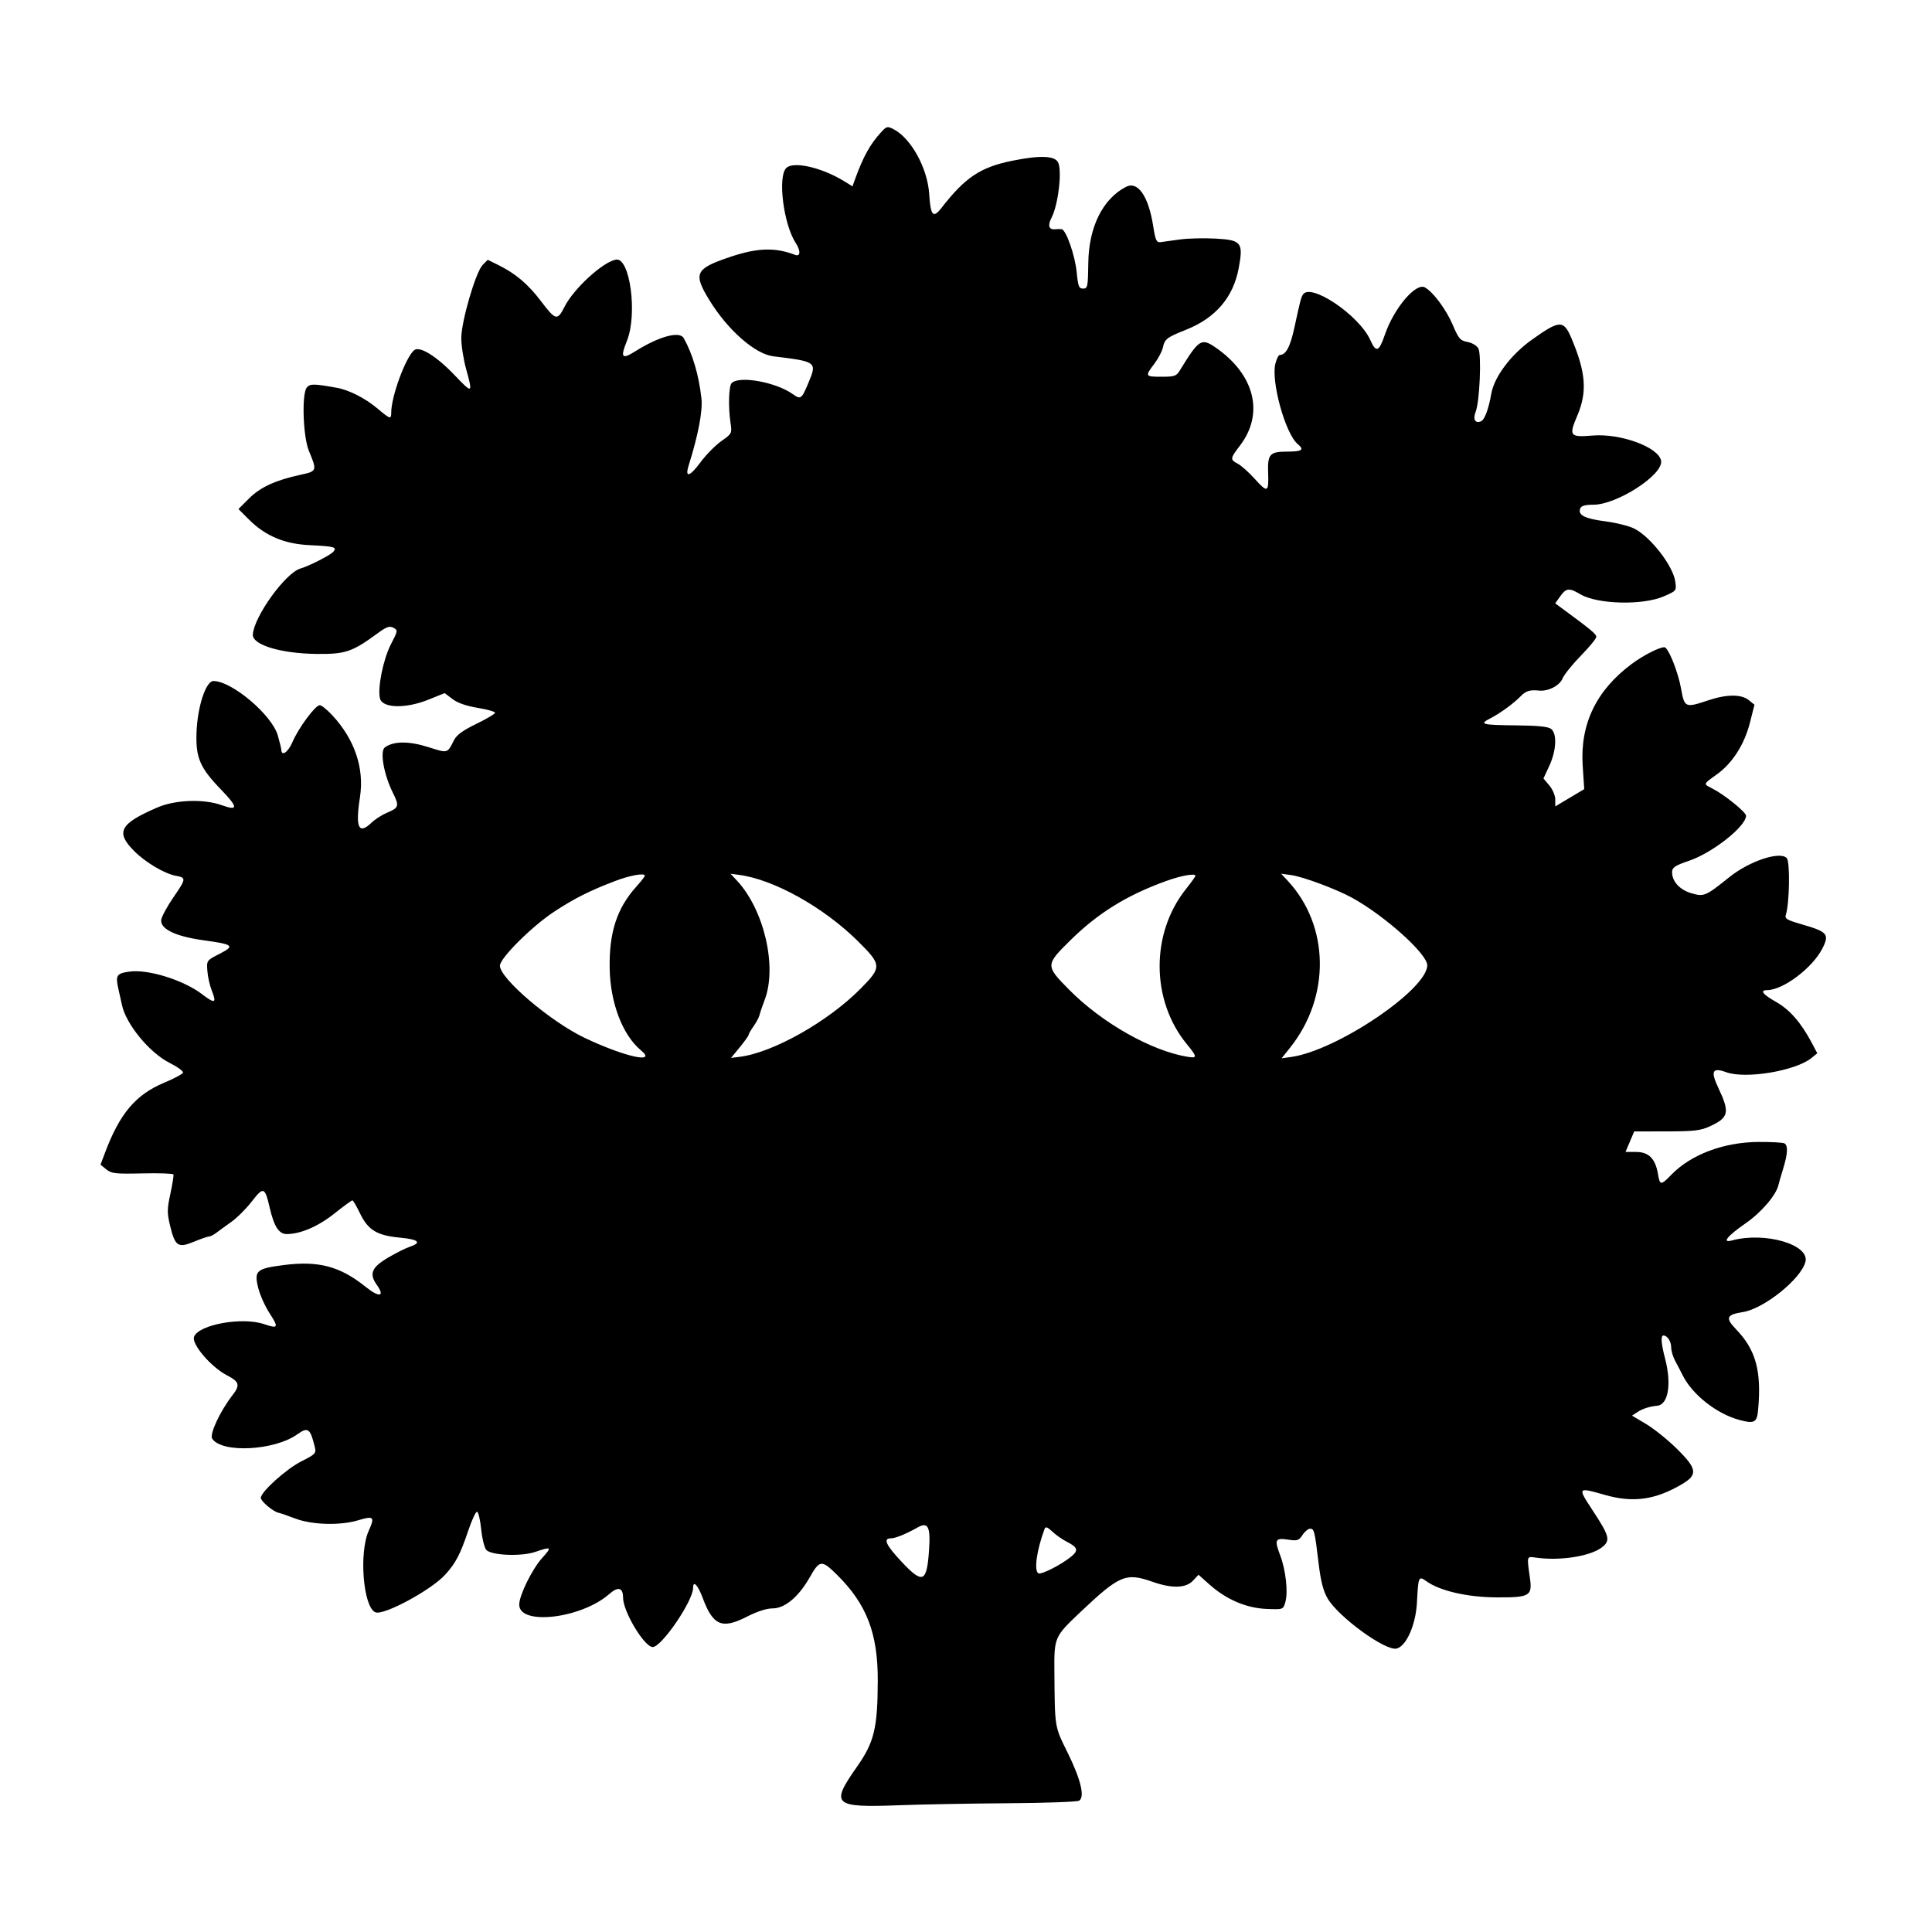
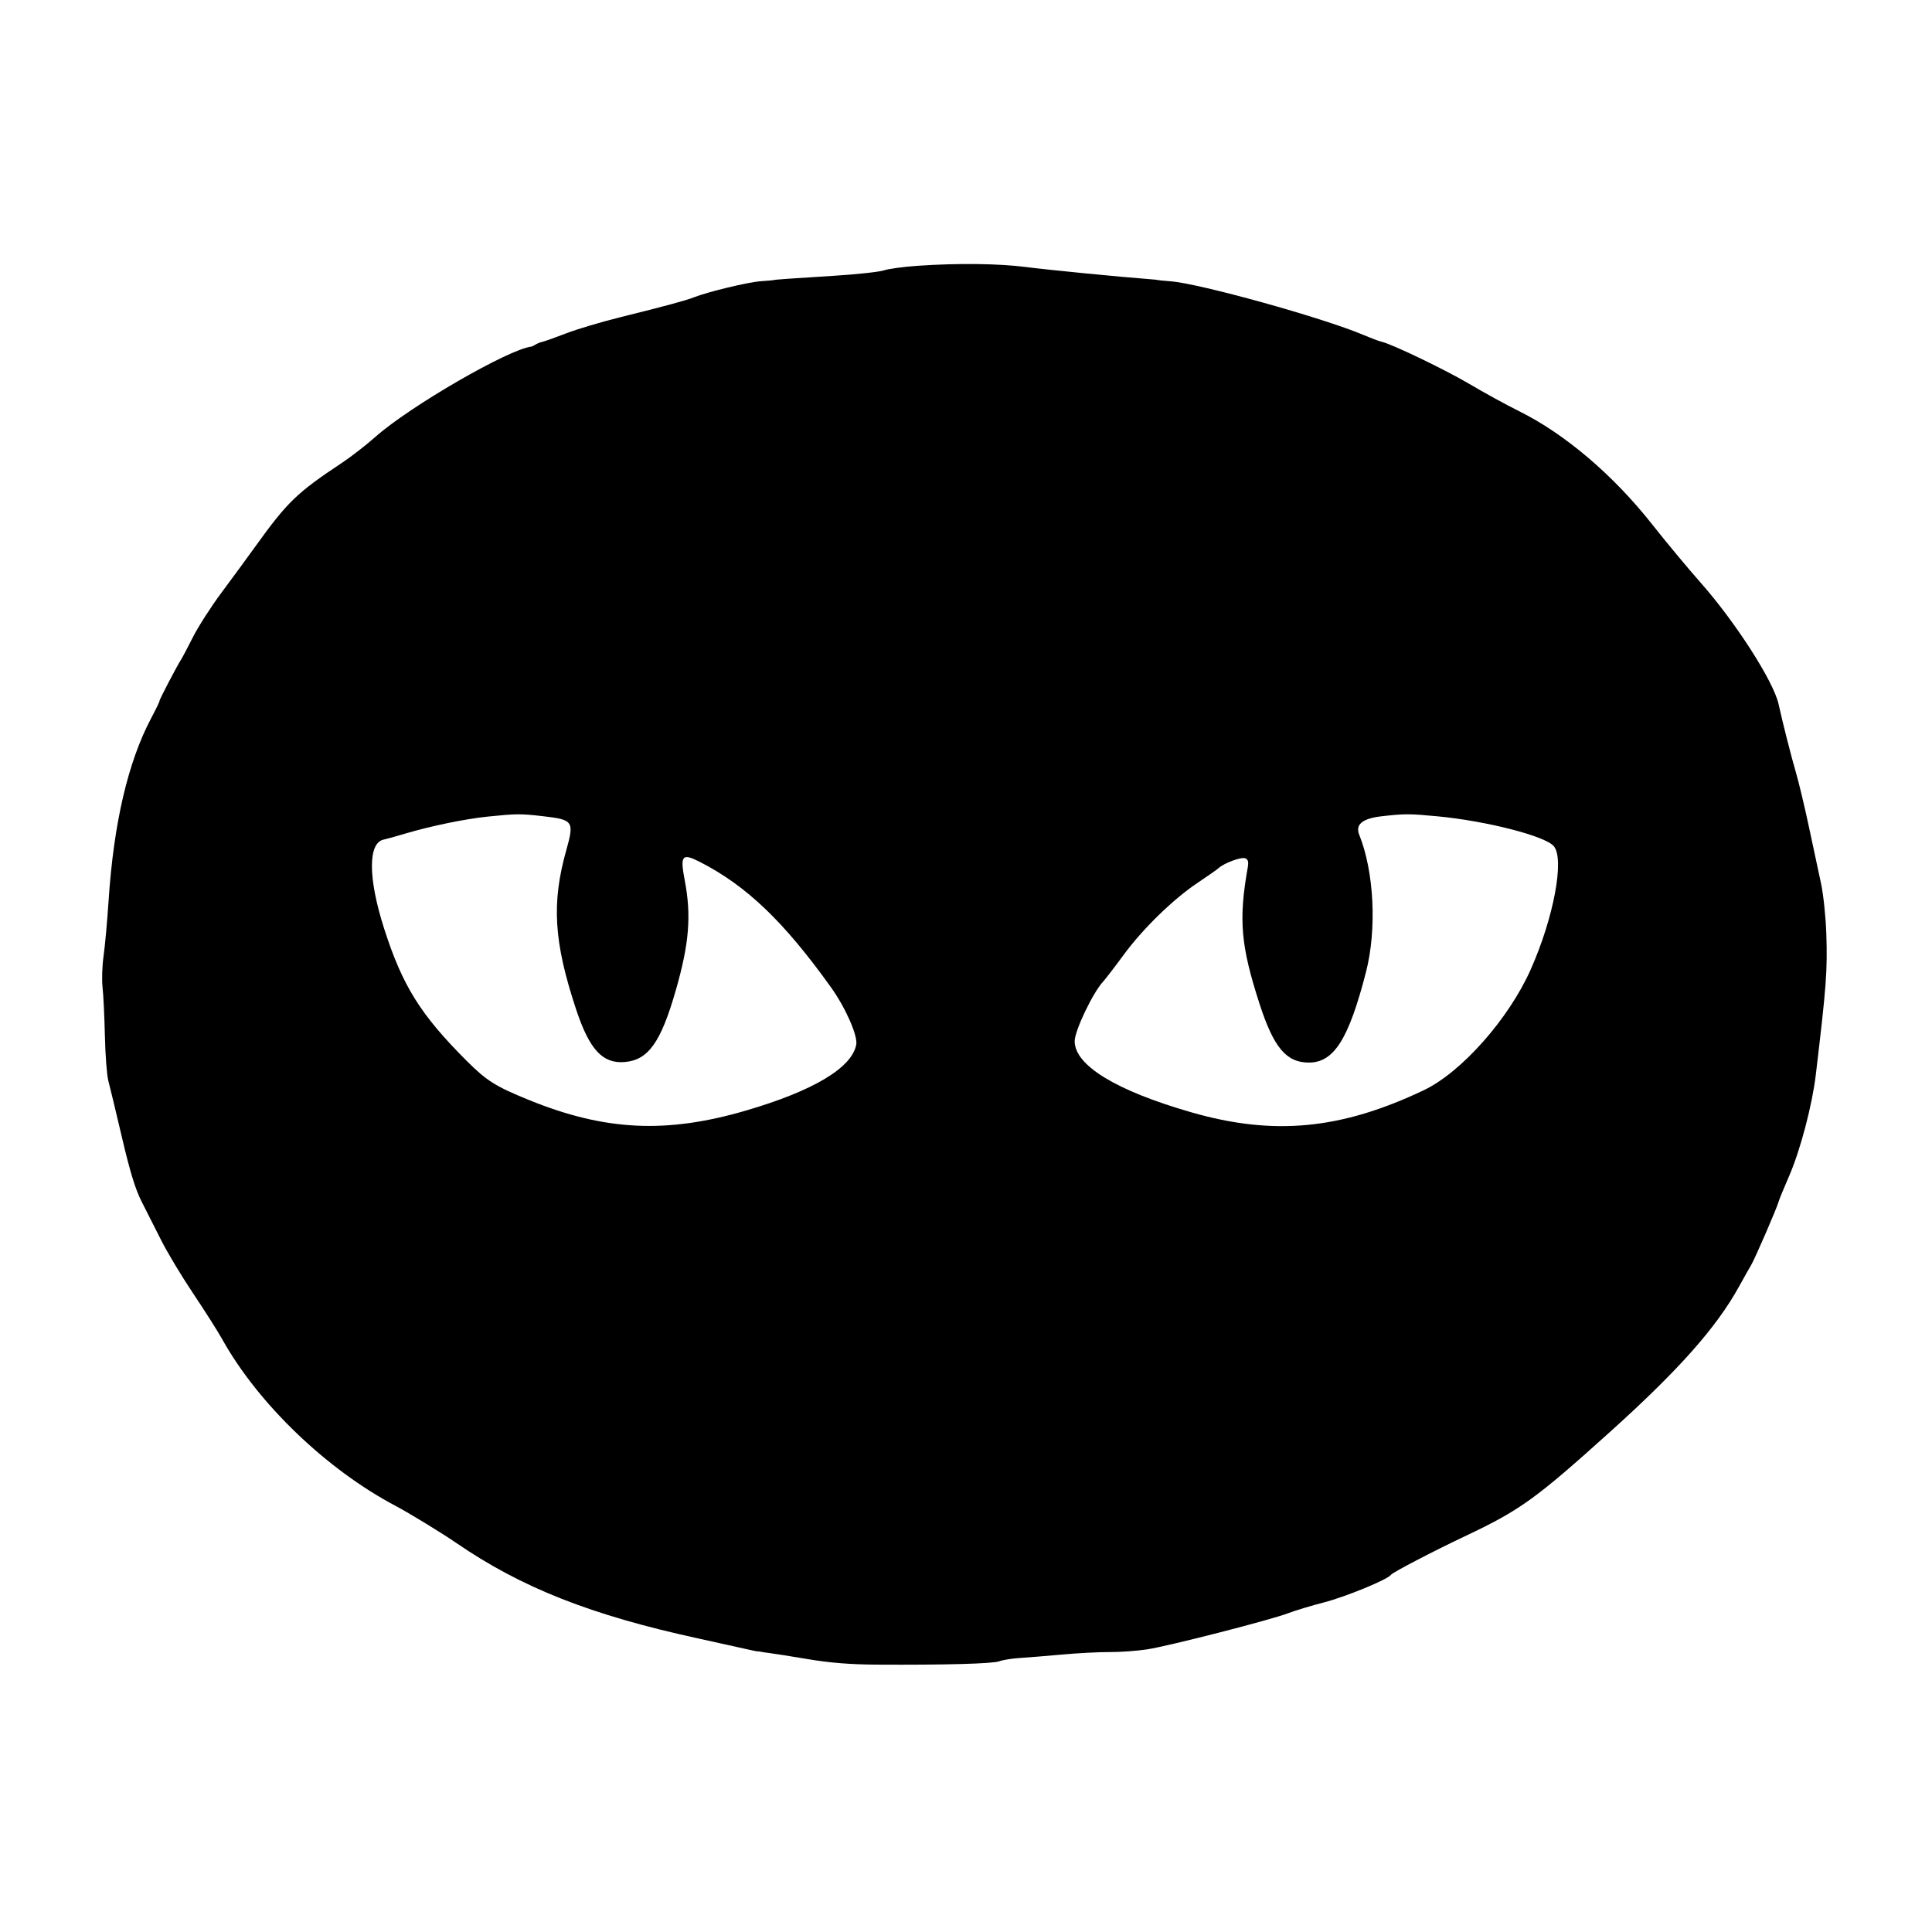
<svg xmlns="http://www.w3.org/2000/svg" width="800" height="800" viewBox="0 0 800 800" version="1.1">
-   <path d="M 364.802 54.798 C 360.277 59.728, 357.418 64.903, 354.012 74.328 L 352.990 77.157 349.647 75.091 C 340.361 69.352, 328.508 66.634, 325.571 69.571 C 321.942 73.201, 324.443 92.922, 329.514 100.661 C 331.604 103.852, 331.468 106.394, 329.252 105.543 C 320.865 102.325, 313.509 102.586, 301.968 106.511 C 287.833 111.319, 286.956 113.246, 293.824 124.418 C 301.382 136.713, 312.688 146.620, 320.202 147.535 C 338.126 149.716, 338.354 149.884, 334.837 158.315 C 331.917 165.312, 331.589 165.556, 328.269 163.192 C 321.276 158.212, 306.134 155.475, 302.981 158.621 C 301.742 159.858, 301.495 168.450, 302.505 175.186 C 303.141 179.425, 303.068 179.567, 298.674 182.664 C 296.211 184.401, 292.328 188.349, 290.046 191.438 C 285.600 197.457, 283.507 198.013, 285.163 192.737 C 289.125 180.112, 291.021 170.170, 290.452 165 C 289.395 155.391, 286.823 146.631, 283.111 140 C 281.406 136.954, 272.801 139.313, 262.963 145.523 C 257.509 148.966, 256.790 148.065, 259.557 141.258 C 264.067 130.164, 260.863 106.371, 255.011 107.498 C 249.496 108.560, 237.518 119.566, 233.754 127.031 C 230.796 132.896, 230.081 132.726, 224.013 124.710 C 218.655 117.633, 213.463 113.246, 206.235 109.687 L 201.969 107.586 199.883 109.672 C 197.008 112.548, 191.021 133.021, 191.009 140.020 C 191.004 143.056, 191.900 148.788, 193 152.757 C 195.866 163.101, 195.710 163.186, 188.250 155.356 C 180.760 147.493, 173.730 143.149, 171.496 145.003 C 167.977 147.924, 162 164.169, 162 170.814 C 162 173.748, 161.604 173.629, 156.179 169.054 C 151.296 164.936, 144.553 161.501, 139.592 160.602 C 129.986 158.862, 128.377 158.841, 127.049 160.441 C 124.872 163.064, 125.466 180.852, 127.926 186.751 C 131.336 194.924, 131.267 195.121, 124.500 196.582 C 114.135 198.819, 107.797 201.729, 103.131 206.395 L 98.737 210.789 103.118 215.164 C 109.844 221.878, 117.718 225.219, 128 225.722 C 138.469 226.234, 139.624 226.543, 138.070 228.415 C 136.887 229.841, 128.172 234.304, 124.385 235.424 C 118.182 237.258, 105.212 255.232, 104.693 262.714 C 104.395 267.007, 116.169 270.606, 131.079 270.778 C 142.985 270.915, 145.815 269.965, 156.211 262.342 C 160.067 259.514, 161.278 259.078, 162.890 259.941 C 164.805 260.966, 164.777 261.152, 161.866 266.796 C 158.667 272.999, 156.264 284.930, 157.346 289.240 C 158.355 293.262, 167.959 293.507, 177.298 289.750 L 184.134 287 187.352 289.455 C 189.467 291.068, 193.046 292.319, 197.786 293.102 C 201.753 293.757, 205 294.672, 205 295.135 C 205 295.597, 201.512 297.669, 197.250 299.738 C 191.638 302.462, 189.081 304.328, 187.982 306.500 C 185.173 312.053, 185.533 311.957, 177.349 309.358 C 169.316 306.807, 162.962 306.845, 159.378 309.465 C 157.219 311.044, 158.920 320.712, 162.689 328.287 C 165.423 333.781, 165.216 334.465, 160.182 336.568 C 158.157 337.414, 155.289 339.266, 153.810 340.683 C 148.480 345.788, 147.097 342.705, 149.055 330.084 C 150.901 318.185, 146.904 306.276, 137.721 296.313 C 135.534 293.941, 133.142 292, 132.405 292 C 130.570 292, 123.599 301.431, 121.070 307.333 C 119.267 311.543, 116.553 313.364, 116.476 310.417 C 116.463 309.913, 115.816 307.269, 115.038 304.542 C 112.612 296.037, 96.016 282, 88.385 282 C 85.226 282, 81.731 292.711, 81.369 303.504 C 81.023 313.795, 82.820 317.936, 91.557 326.986 C 98.640 334.323, 98.712 335.885, 91.856 333.421 C 84.366 330.728, 72.601 331.147, 65.138 334.371 C 49.543 341.109, 47.725 344.567, 55.626 352.468 C 60.297 357.139, 68.180 361.802, 72.832 362.646 C 77.140 363.427, 77.095 363.888, 71.984 371.295 C 69.250 375.258, 66.898 379.601, 66.756 380.947 C 66.364 384.694, 72.704 387.744, 84.194 389.334 C 96.754 391.072, 97.415 391.630, 90.881 394.972 C 85.562 397.693, 85.554 397.704, 85.868 402.057 C 86.041 404.455, 86.873 408.142, 87.717 410.250 C 89.803 415.463, 88.990 415.743, 83.633 411.653 C 76.033 405.852, 61.406 401.280, 53.739 402.308 C 48.246 403.045, 47.729 403.846, 49.043 409.590 C 49.661 412.291, 50.317 415.229, 50.501 416.121 C 52.135 424.038, 61.880 435.901, 70.197 440.100 C 73.463 441.748, 75.975 443.574, 75.781 444.157 C 75.587 444.740, 72.069 446.622, 67.964 448.338 C 56.182 453.263, 49.574 461.096, 43.458 477.388 L 41.623 482.276 44.024 484.221 C 46.166 485.955, 47.782 486.135, 58.963 485.881 C 65.858 485.724, 71.642 485.919, 71.815 486.313 C 71.988 486.707, 71.423 490.285, 70.559 494.264 C 69.182 500.603, 69.161 502.226, 70.387 507.358 C 72.465 516.048, 73.702 516.906, 80.248 514.193 C 83.158 512.987, 86.001 512, 86.566 512 C 87.131 512, 88.472 511.324, 89.547 510.497 C 90.621 509.670, 93.423 507.635, 95.773 505.974 C 98.123 504.313, 101.941 500.505, 104.257 497.511 C 109.094 491.261, 109.681 491.459, 111.657 500.016 C 113.467 507.847, 115.491 511, 118.711 511 C 124.423 511, 131.747 507.846, 138.467 502.491 C 142.256 499.471, 145.614 497.020, 145.928 497.045 C 146.243 497.070, 147.625 499.433, 149 502.295 C 152.378 509.327, 156.038 511.581, 165.523 512.470 C 173.452 513.213, 174.828 514.557, 169.482 516.339 C 167.891 516.870, 163.985 518.830, 160.803 520.695 C 153.875 524.755, 152.747 527.432, 156.025 532.035 C 159.522 536.946, 157.088 537.417, 151.488 532.914 C 140.823 524.339, 131.925 521.969, 117.422 523.841 C 106.154 525.295, 105.172 526.172, 106.906 533.230 C 107.618 536.128, 109.703 540.815, 111.540 543.644 C 115.513 549.764, 115.256 550.307, 109.334 548.289 C 100.316 545.216, 82.292 548.469, 80.354 553.520 C 79.210 556.501, 87.383 566.078, 93.985 569.492 C 99.139 572.157, 99.523 573.545, 96.266 577.726 C 91.193 584.239, 86.676 593.903, 87.857 595.715 C 91.831 601.809, 113.589 600.701, 123.113 593.919 C 127.552 590.758, 128.483 591.439, 130.367 599.229 C 130.983 601.774, 130.612 602.167, 124.853 605.074 C 118.556 608.253, 108 617.756, 108 620.247 C 108 621.646, 113.246 626.042, 115.349 626.405 C 115.982 626.514, 119.104 627.592, 122.288 628.802 C 129.224 631.437, 140.952 631.752, 148.366 629.502 C 154.738 627.569, 155.292 628.113, 152.717 633.769 C 148.543 642.937, 150.404 665.683, 155.487 667.633 C 158.999 668.981, 178.639 658.356, 184.379 652.003 C 188.735 647.181, 190.589 643.632, 193.899 633.782 C 195.329 629.525, 196.950 626.019, 197.500 625.993 C 198.050 625.966, 198.835 629.200, 199.244 633.180 C 199.653 637.165, 200.625 641.053, 201.407 641.835 C 203.659 644.087, 215.887 644.567, 221.580 642.627 C 228.412 640.299, 228.667 640.520, 224.488 645.145 C 220.333 649.744, 215 660.591, 215 664.443 C 215 673.252, 240.716 670.212, 252.311 660.032 C 255.962 656.826, 258 657.379, 258 661.574 C 258 667.321, 266.823 682, 270.277 682 C 273.963 682, 287 662.898, 287 657.497 C 287 654.213, 288.972 656.309, 291.001 661.750 C 295.224 673.077, 298.958 674.686, 309.066 669.535 C 313.578 667.235, 317.399 666, 319.998 666 C 324.986 666, 330.774 661.143, 335.261 653.192 C 339.376 645.900, 340.233 645.811, 346.529 652.029 C 358.867 664.214, 363.544 676.357, 363.466 696 C 363.388 715.667, 361.999 721.394, 354.828 731.614 C 343.742 747.416, 344.991 748.536, 372.531 747.504 C 381.864 747.155, 402.100 746.786, 417.500 746.684 C 432.900 746.583, 446.114 746.104, 446.865 745.620 C 449.267 744.071, 447.548 736.870, 442.162 725.916 C 436.602 714.609, 436.799 715.810, 436.600 692 C 436.483 678.055, 436.651 677.670, 447.194 667.696 C 463.606 652.168, 466.148 651.095, 477.260 655 C 485.280 657.819, 491.032 657.660, 493.965 654.537 L 496.278 652.075 500.889 656.177 C 507.820 662.343, 516.096 665.876, 524.407 666.217 C 531.306 666.500, 531.314 666.497, 532.207 663.500 C 533.442 659.353, 532.435 650.167, 530.060 643.915 C 527.624 637.506, 528.032 636.732, 533.416 637.540 C 537.218 638.110, 537.830 637.909, 539.351 635.588 C 540.283 634.164, 541.702 633, 542.504 633 C 544.177 633, 544.396 633.903, 546.027 647.500 C 546.882 654.619, 547.926 658.724, 549.654 661.747 C 554.057 669.453, 573.734 683.786, 578.327 682.633 C 582.356 681.621, 586.261 672.735, 586.733 663.500 C 587.287 652.663, 587.394 652.432, 590.759 654.828 C 596.296 658.771, 607.638 661.371, 619.591 661.438 C 633.404 661.515, 634.549 660.866, 633.524 653.533 C 632.203 644.087, 632.099 644.444, 636 644.988 C 646.125 646.401, 658.710 644.401, 663.443 640.627 C 666.946 637.834, 666.476 636.066, 659.338 625.198 C 653.177 615.819, 653.215 615.773, 664.500 619 C 676.202 622.347, 685.333 621.097, 696.347 614.643 C 703.155 610.652, 702.813 608.231, 694.250 599.805 C 690.538 596.152, 684.865 591.593, 681.644 589.674 L 675.788 586.185 678.177 584.619 C 680.208 583.289, 683.057 582.391, 686.250 582.074 C 690.799 581.624, 692.223 573.117, 689.500 562.661 C 687.831 556.255, 687.595 553, 688.800 553 C 690.405 553, 692 555.463, 692.006 557.950 C 692.010 559.353, 692.746 561.850, 693.643 563.500 C 694.539 565.150, 695.946 567.850, 696.770 569.500 C 700.761 577.499, 710.815 585.416, 720.215 587.963 C 726.419 589.644, 727.519 589.063, 727.993 583.859 C 729.465 567.669, 727.079 558.944, 718.847 550.413 C 714.332 545.734, 714.876 544.360, 721.661 543.308 C 730.390 541.954, 745.817 529.563, 747.596 522.475 C 749.390 515.327, 730.774 509.939, 717.116 513.655 C 712.797 514.830, 715.275 511.758, 722.888 506.500 C 729.390 502.010, 735.624 494.682, 736.443 490.568 C 736.560 489.981, 737.408 487.056, 738.328 484.068 C 740.255 477.810, 740.451 474.397, 738.938 473.462 C 738.354 473.101, 733.516 472.829, 728.188 472.858 C 713.786 472.935, 700.190 478.050, 692.045 486.454 C 687.719 490.917, 687.326 490.887, 686.505 486.029 C 685.444 479.751, 682.691 477, 677.468 477 L 673.082 477 674.888 472.750 L 676.695 468.500 690.097 468.484 C 701.518 468.471, 704.165 468.162, 708 466.397 C 715.910 462.755, 716.360 460.681, 711.478 450.362 C 708.239 443.514, 709.068 441.894, 714.751 443.966 C 722.824 446.909, 743.578 443.442, 750.156 438.052 L 752.500 436.131 750.218 431.816 C 745.831 423.520, 741.076 418.060, 735.494 414.910 C 729.916 411.762, 728.582 410.008, 731.750 409.990 C 738.348 409.953, 750.469 400.829, 754.574 392.809 C 757.618 386.859, 756.800 385.864, 746.364 382.831 C 739.611 380.869, 738.926 380.442, 739.533 378.575 C 740.976 374.132, 741.256 357.014, 739.912 355.393 C 737.318 352.269, 724.504 356.458, 716.138 363.166 C 706.184 371.146, 705.596 371.395, 700.318 369.854 C 695.398 368.418, 692.179 364.758, 692.388 360.838 C 692.477 359.181, 693.909 358.276, 699.344 356.447 C 709.078 353.169, 723 342.183, 723 337.780 C 723 336.309, 714.204 329.171, 709.250 326.621 C 705.175 324.524, 705.087 324.844, 710.896 320.670 C 717.371 316.019, 722.330 308.251, 724.632 299.158 L 726.490 291.816 724.134 289.908 C 721.056 287.415, 714.986 287.440, 707.405 289.975 C 697.792 293.191, 697.512 293.072, 696.099 285.164 C 694.827 278.048, 690.770 268, 689.168 268 C 687.013 268, 680.356 271.415, 675.610 274.956 C 660.957 285.887, 654.232 299.868, 655.358 317.057 L 655.995 326.769 649.997 330.342 L 644 333.915 644 331.034 C 644 329.438, 642.910 326.858, 641.557 325.250 L 639.114 322.347 641.557 317.074 C 644.435 310.862, 644.797 303.907, 642.347 301.872 C 641.157 300.884, 637.084 300.460, 627.788 300.358 C 613.413 300.199, 612.345 299.904, 617.157 297.426 C 621.266 295.309, 626.765 291.296, 629.702 288.269 C 631.828 286.079, 633.509 285.565, 637.279 285.953 C 641.088 286.344, 645.785 283.932, 647.020 280.951 C 647.695 279.322, 651.116 275.063, 654.623 271.486 C 658.131 267.909, 661 264.400, 661 263.688 C 661 262.558, 658.755 260.700, 646.469 251.669 L 643.979 249.838 646.058 246.919 C 648.529 243.448, 649.744 243.327, 654.416 246.083 C 661.466 250.243, 680.145 250.723, 688.859 246.969 C 694.168 244.682, 694.213 244.625, 693.715 240.915 C 692.841 234.398, 683.625 222.435, 676.747 218.891 C 674.683 217.827, 669.283 216.472, 664.747 215.879 C 656.200 214.762, 653.294 213.283, 654.332 210.578 C 654.767 209.443, 656.289 209, 659.747 209 C 669.517 209, 688.661 196.647, 687.832 190.877 C 687.024 185.255, 671.137 179.368, 659.423 180.351 C 650.026 181.140, 649.541 180.512, 653.098 172.175 C 657.322 162.274, 656.706 154.185, 650.638 139.920 C 647.447 132.418, 645.770 132.495, 634.314 140.670 C 625.576 146.906, 618.709 156.066, 617.492 163.112 C 616.394 169.462, 614.717 173.895, 613.190 174.481 C 610.765 175.411, 609.819 173.599, 611.066 170.413 C 612.714 166.203, 613.525 146.850, 612.160 144.299 C 611.528 143.119, 609.603 141.961, 607.669 141.598 C 604.644 141.030, 603.996 140.283, 601.571 134.578 C 598.836 128.144, 593.386 120.812, 589.984 118.992 C 586.241 116.988, 577.239 127.605, 573.507 138.423 C 570.973 145.771, 569.848 146.210, 567.415 140.803 C 562.778 130.502, 542.634 116.929, 539.502 121.996 C 538.716 123.268, 538.380 124.572, 536.018 135.486 C 534.245 143.683, 532.470 147, 529.856 147 C 529.437 147, 528.669 148.541, 528.148 150.425 C 526.158 157.634, 532.213 179.612, 537.368 183.890 C 540.204 186.244, 539.172 187, 533.122 187 C 525.745 187, 524.824 188.026, 525.109 195.922 C 525.398 203.936, 524.863 204.176, 519.642 198.369 C 517.215 195.669, 514.052 192.831, 512.614 192.061 C 509.272 190.272, 509.311 189.920, 513.459 184.485 C 523.586 171.219, 519.545 155.039, 503.318 143.875 C 497.468 139.850, 496.436 140.508, 488.637 153.250 C 487.104 155.756, 486.423 156, 480.977 156 C 474.126 156, 474.038 155.844, 477.971 150.649 C 479.574 148.530, 481.165 145.524, 481.507 143.968 C 482.301 140.354, 483.090 139.746, 491.213 136.500 C 503.407 131.626, 510.699 123.061, 512.931 110.993 C 514.889 100.406, 514.092 99.393, 503.329 98.798 C 498.473 98.529, 491.800 98.696, 488.500 99.169 C 485.200 99.641, 481.622 100.134, 480.549 100.264 C 478.866 100.468, 478.447 99.540, 477.492 93.500 C 475.544 81.176, 471.131 74.847, 466.247 77.372 C 456.622 82.349, 450.843 93.998, 450.644 108.822 C 450.510 118.785, 450.366 119.500, 448.500 119.500 C 446.762 119.500, 446.412 118.610, 445.829 112.709 C 445.131 105.649, 441.419 95.085, 439.566 94.885 C 438.980 94.822, 437.752 94.843, 436.839 94.933 C 434.301 95.182, 433.759 93.367, 435.415 90.164 C 438.230 84.720, 439.884 70.521, 438.093 67.174 C 436.640 64.458, 430.589 64.260, 419.208 66.554 C 406.007 69.214, 399.679 73.425, 389.850 86.087 C 386.384 90.553, 385.336 89.365, 384.760 80.319 C 384.082 69.676, 377.264 57.257, 370.052 53.527 C 367.451 52.182, 367.133 52.259, 364.802 54.798 M 254.727 364.802 C 244.192 368.816, 237.830 372.015, 229.500 377.488 C 220.266 383.555, 207 396.754, 207 399.875 C 207 405.201, 228.082 423.126, 242.211 429.813 C 258.761 437.645, 272.280 440.627, 265.416 434.930 C 257.796 428.606, 252.726 415.362, 252.453 401.066 C 252.167 386.117, 255.458 376.033, 263.543 367.084 C 265.444 364.979, 267 362.967, 267 362.613 C 267 361.365, 260.885 362.455, 254.727 364.802 M 305.157 364.651 C 316.399 376.705, 321.884 400.280, 316.640 414 C 315.694 416.475, 314.737 419.297, 314.514 420.271 C 314.290 421.244, 313.183 423.339, 312.053 424.925 C 310.924 426.511, 310 428.114, 310 428.486 C 310 428.859, 308.361 431.164, 306.357 433.609 L 302.714 438.054 306.235 437.618 C 320.093 435.899, 342.943 422.997, 356.503 409.236 C 365.192 400.418, 365.134 399.523, 355.250 389.730 C 341.038 375.651, 320.419 364.150, 306 362.261 L 302.500 361.802 305.157 364.651 M 482.881 364.804 C 466.617 370.676, 454.682 378.061, 443.250 389.326 C 432.835 399.589, 432.829 399.833, 442.750 409.864 C 456.300 423.565, 476.832 435.186, 491.750 437.598 C 495.859 438.262, 495.821 437.708, 491.387 432.297 C 476.581 414.228, 476.426 386.542, 491.027 368.204 C 493.212 365.459, 495 362.959, 495 362.647 C 495 361.508, 489.102 362.558, 482.881 364.804 M 533.161 364.645 C 550.582 383.338, 551.011 412.778, 534.168 433.861 L 530.684 438.222 534.681 437.663 C 553.517 435.028, 591 409.755, 591 399.690 C 591 395.011, 573.502 379.277, 560 371.816 C 553.512 368.230, 539.554 363.016, 534.681 362.356 L 530.500 361.790 533.161 364.645 M 379.961 632.493 C 375.163 635.198, 370.731 637, 368.878 637 C 365.598 637, 366.824 639.739, 373.115 646.463 C 382.170 656.143, 383.803 655.442, 384.724 641.478 C 385.340 632.146, 384.244 630.078, 379.961 632.493 M 432.538 633.091 C 429.260 641.957, 428.086 650.317, 429.957 651.473 C 431.076 652.165, 439.214 648.053, 443.411 644.674 C 446.713 642.017, 446.362 640.737, 441.687 638.379 C 439.934 637.495, 437.276 635.627, 435.780 634.227 C 433.691 632.274, 432.938 632.010, 432.538 633.091" stroke="none" fill="#000000" fill-rule="evenodd" />
+   <path d="M 380 110.057 C 374.225 110.454, 367.925 111.306, 366 111.950 C 364.075 112.595, 354.850 113.599, 345.500 114.182 C 327.346 115.314, 320.500 115.803, 320.500 115.966 C 320.500 116.022, 318.025 116.240, 315 116.451 C 309.746 116.817, 293.010 120.854, 287.235 123.147 C 283.998 124.433, 275.593 126.701, 256.500 131.443 C 248.800 133.356, 238.900 136.312, 234.500 138.012 C 230.100 139.712, 225.711 141.279, 224.746 141.495 C 223.782 141.710, 222.432 142.243, 221.746 142.678 C 221.061 143.113, 220.275 143.495, 220 143.527 C 210.532 144.625, 169.670 168.272, 155.500 180.854 C 151.650 184.272, 145.350 189.161, 141.500 191.717 C 122.882 204.081, 119.049 207.783, 105.778 226.222 C 102.325 231.019, 95.990 239.658, 91.701 245.419 C 87.411 251.181, 82.126 259.406, 79.957 263.697 C 77.788 267.989, 75.580 272.175, 75.049 273 C 73.214 275.855, 65.862 289.925, 66.056 290.212 C 66.163 290.370, 64.619 293.575, 62.625 297.333 C 53.007 315.464, 47.069 340.896, 44.960 373 C 44.400 381.525, 43.466 391.813, 42.886 395.861 C 42.305 399.910, 42.117 405.760, 42.468 408.861 C 42.820 411.963, 43.255 421.025, 43.436 429 C 43.617 436.975, 44.254 445.300, 44.851 447.500 C 45.448 449.700, 48.004 460.325, 50.531 471.110 C 53.860 485.320, 56.102 492.618, 58.674 497.610 C 60.625 501.400, 64.244 508.550, 66.715 513.500 C 69.186 518.450, 75.130 528.350, 79.925 535.500 C 84.719 542.650, 90.146 551.200, 91.984 554.500 C 106.881 581.245, 135.219 608.479, 163.890 623.603 C 169.396 626.507, 182.880 634.744, 188.953 638.913 C 215.911 657.419, 244.664 668.770, 289.058 678.433 C 298.101 680.401, 307.272 682.431, 309.438 682.943 C 311.605 683.455, 313.630 683.849, 313.938 683.819 C 314.247 683.788, 314.725 683.845, 315 683.945 C 315.275 684.046, 316.850 684.285, 318.500 684.477 C 320.150 684.669, 327.350 685.809, 334.500 687.011 C 343.671 688.552, 352.065 689.223, 363 689.287 C 391.373 689.454, 411.086 688.918, 413.745 687.907 C 415.191 687.357, 419.102 686.735, 422.437 686.523 C 425.772 686.312, 433.675 685.668, 440 685.091 C 446.325 684.514, 455.100 684.061, 459.500 684.084 C 463.900 684.106, 470.875 683.605, 475 682.969 C 484.026 681.579, 526.470 670.692, 533.500 667.964 C 536.250 666.897, 542.862 664.902, 548.192 663.530 C 557.210 661.210, 574.738 653.995, 575.961 652.100 C 576.583 651.136, 593.363 642.384, 606.500 636.170 C 629.510 625.286, 635.743 620.800, 666.977 592.647 C 695.152 567.251, 710.753 549.660, 720.063 532.788 C 722.276 528.780, 724.508 524.825, 725.024 524 C 726.511 521.623, 736.075 499.542, 736.538 497.415 C 736.668 496.819, 738.614 492.094, 740.861 486.915 C 745.484 476.267, 750.385 457.640, 751.891 445 C 756.267 408.278, 756.738 401.965, 756.244 386.748 C 756.016 379.735, 755.021 370.285, 754.032 365.748 C 753.043 361.212, 750.807 350.750, 749.063 342.500 C 747.318 334.250, 744.839 323.900, 743.554 319.500 C 741.595 312.793, 738.166 299.270, 736.469 291.560 C 734.405 282.182, 718.702 257.692, 704.307 241.400 C 698.913 235.295, 689.863 224.413, 684.195 217.219 C 668.038 196.711, 648.014 179.671, 629 170.250 C 623.775 167.661, 614.501 162.580, 608.391 158.960 C 598.478 153.086, 575.996 142.289, 572.016 141.491 C 571.182 141.324, 567.800 140.048, 564.500 138.655 C 547.639 131.540, 496.800 117.408, 484.730 116.481 C 481.854 116.260, 479.500 116.029, 479.500 115.967 C 479.500 115.906, 477.925 115.737, 476 115.592 C 463.715 114.667, 433.840 111.737, 425 110.590 C 413.629 109.115, 396.635 108.913, 380 110.057 M 202 338.131 C 192.608 339.086, 178.261 342.051, 167.500 345.261 C 163.650 346.409, 159.826 347.472, 159.001 347.622 C 152.321 348.843, 152.343 363.559, 159.057 384.500 C 166.655 408.195, 174.074 420.098, 193.139 439.178 C 201.522 447.567, 205.165 449.856, 219.210 455.558 C 250.495 468.258, 275.886 469.493, 308.707 459.910 C 336.772 451.715, 352.751 442.177, 354.559 432.538 C 355.245 428.878, 350.108 417.232, 344.110 408.853 C 324.590 381.579, 309.100 366.764, 289.790 356.896 C 282.418 353.129, 281.555 354.171, 283.523 364.456 C 286.326 379.104, 285.396 390.641, 279.851 410 C 273.647 431.665, 268.421 438.982, 258.592 439.770 C 249.509 440.498, 244.049 434.563, 238.565 418 C 229.316 390.065, 228.318 373.982, 234.475 352.088 C 237.848 340.094, 237.391 339.417, 224.951 337.987 C 215.488 336.899, 214.015 336.908, 202 338.131 M 572.173 337.992 C 564.130 338.905, 561.108 341.393, 562.836 345.679 C 568.994 360.945, 570.168 384.842, 565.628 402.500 C 558.492 430.252, 552.359 439.983, 542 439.990 C 532.640 439.996, 527.416 433.788, 521.560 415.701 C 513.756 391.599, 512.825 380.902, 516.651 359.262 C 517.085 356.807, 516.821 355.868, 515.558 355.384 C 513.932 354.760, 506.815 357.411, 504.592 359.468 C 503.978 360.036, 500.107 362.750, 495.988 365.500 C 485.804 372.300, 473.218 384.557, 465.226 395.457 C 461.579 400.430, 457.770 405.390, 456.761 406.478 C 452.511 411.061, 445 426.803, 445 431.128 C 445 441.155, 462.131 451.604, 493.280 460.578 C 527.348 470.392, 555.274 467.743, 589.533 451.449 C 605.133 444.029, 624.703 421.953, 633.810 401.500 C 643.370 380.032, 647.934 355.605, 643.368 350.349 C 639.714 346.143, 615.503 339.942, 595.228 338.019 C 583.583 336.915, 581.682 336.912, 572.173 337.992" stroke="none" fill="#000000" fill-rule="evenodd" />
</svg>
